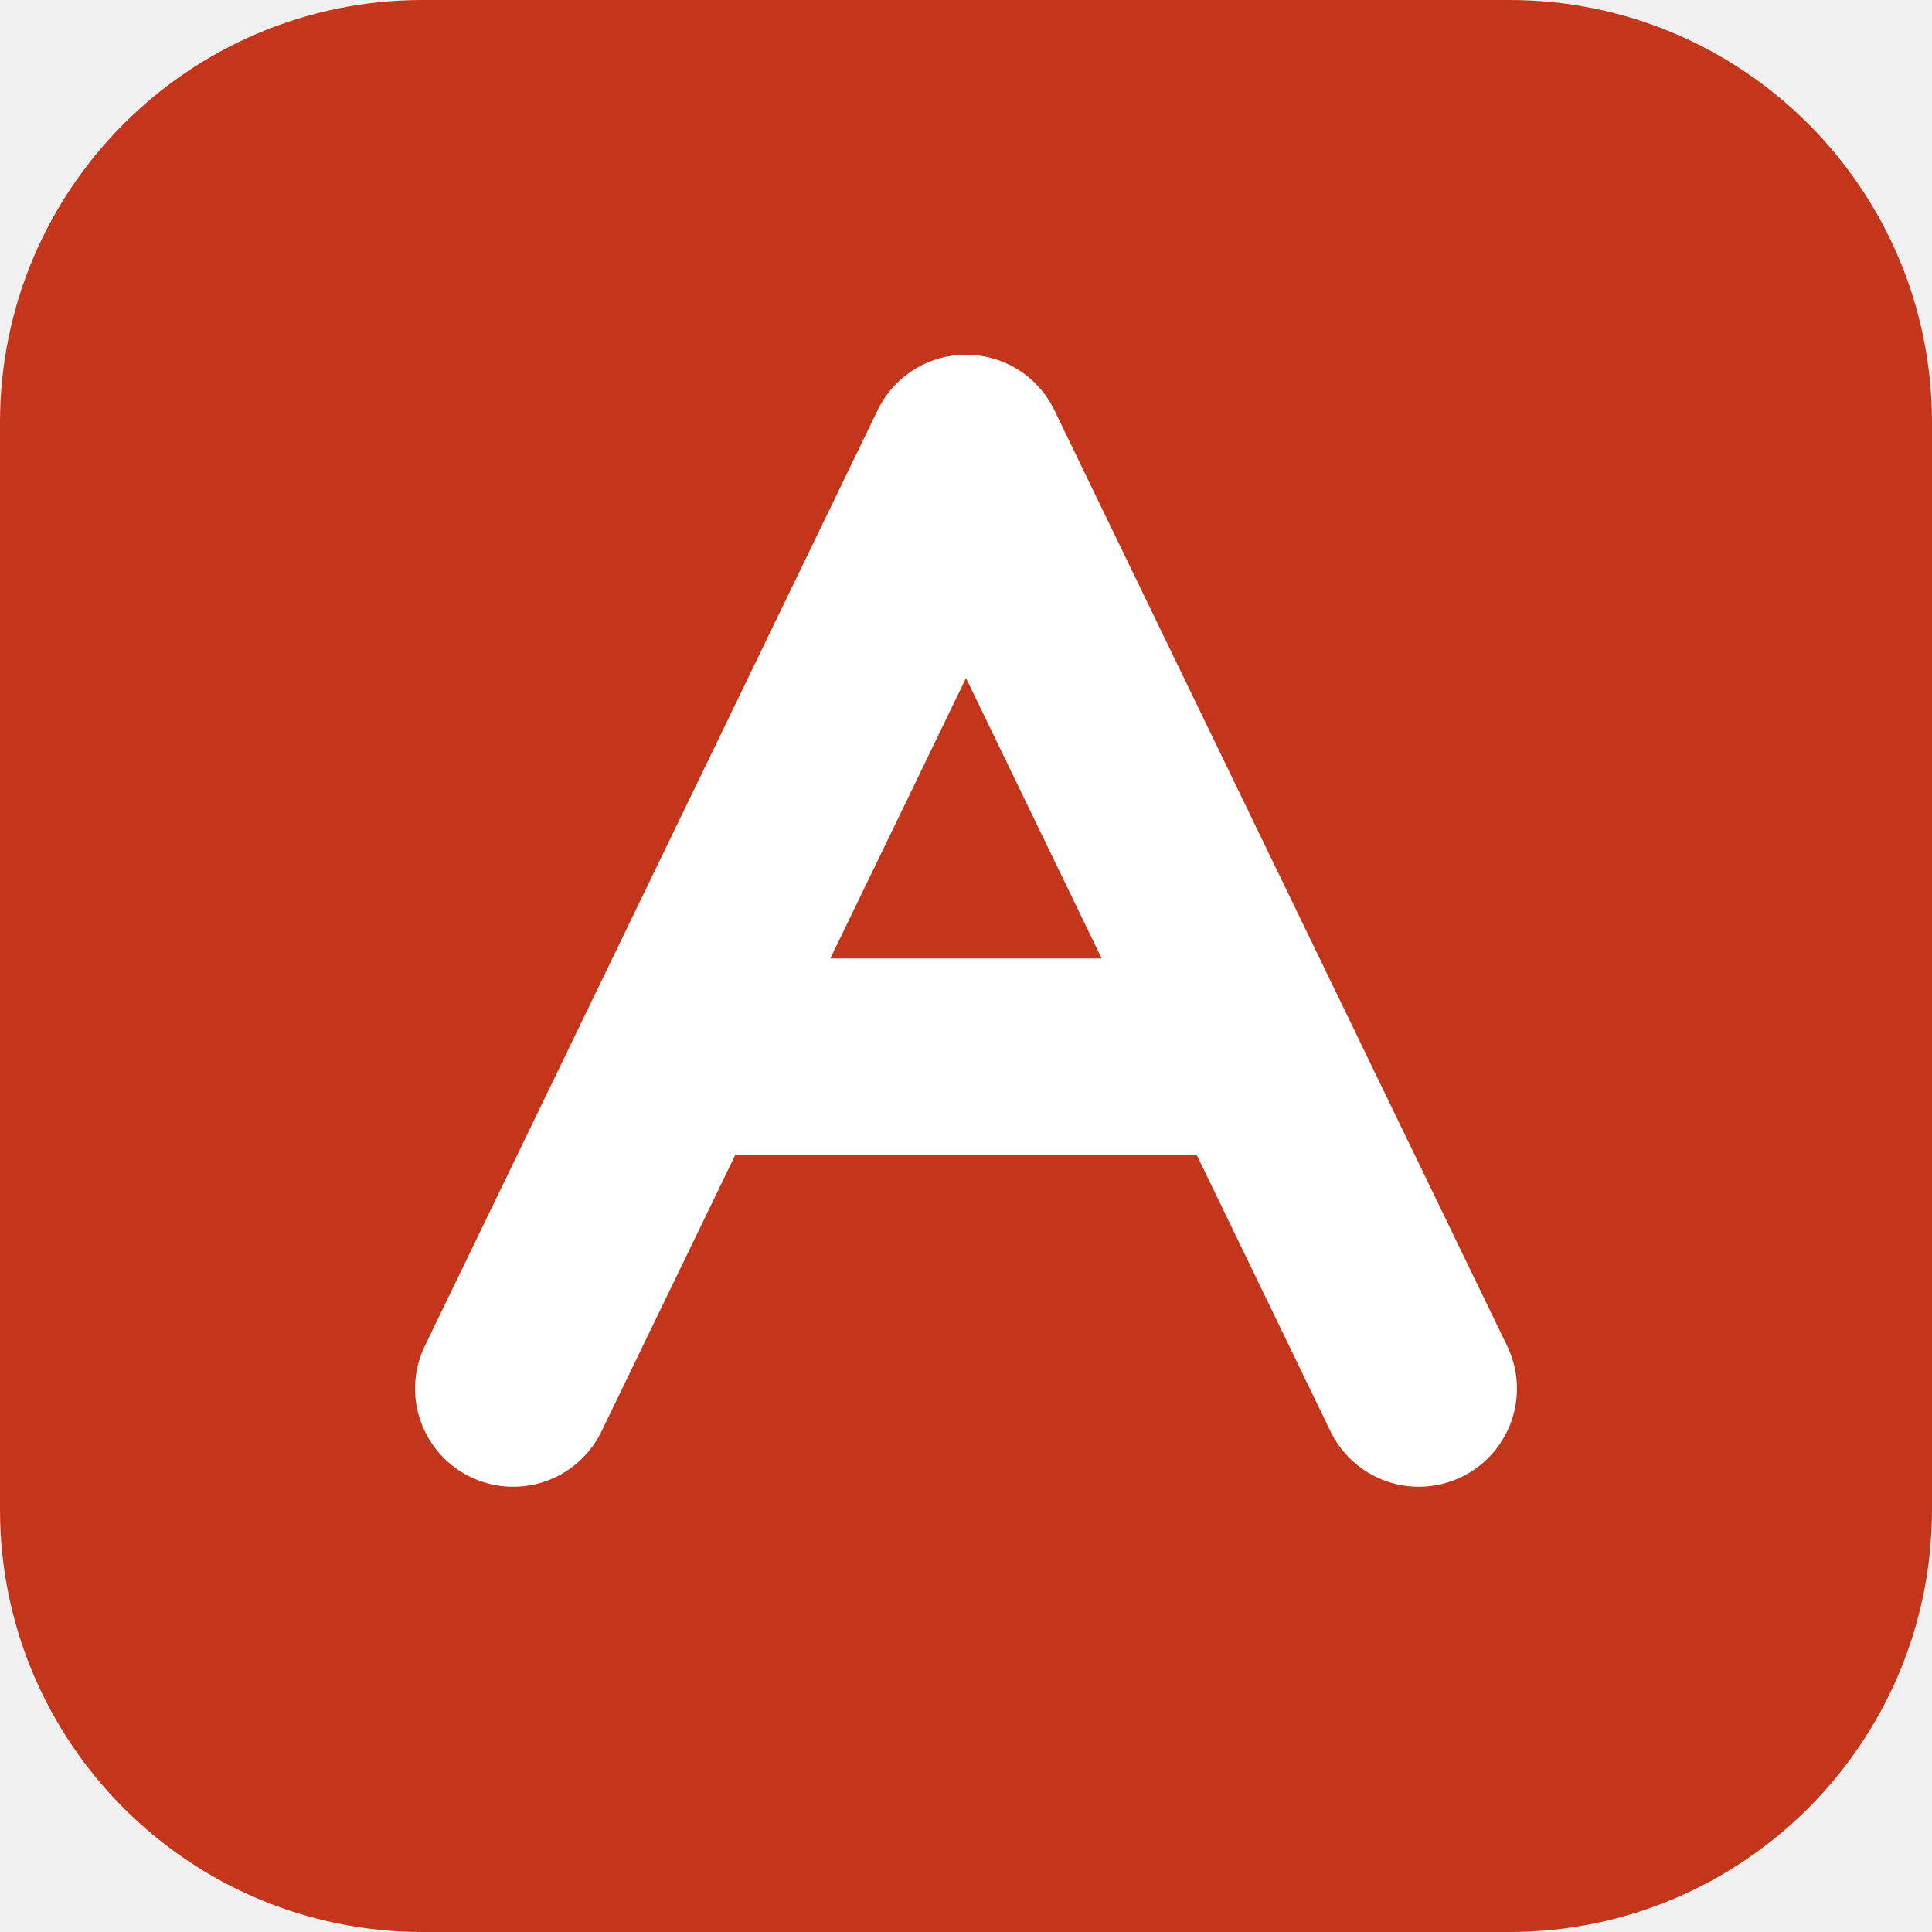
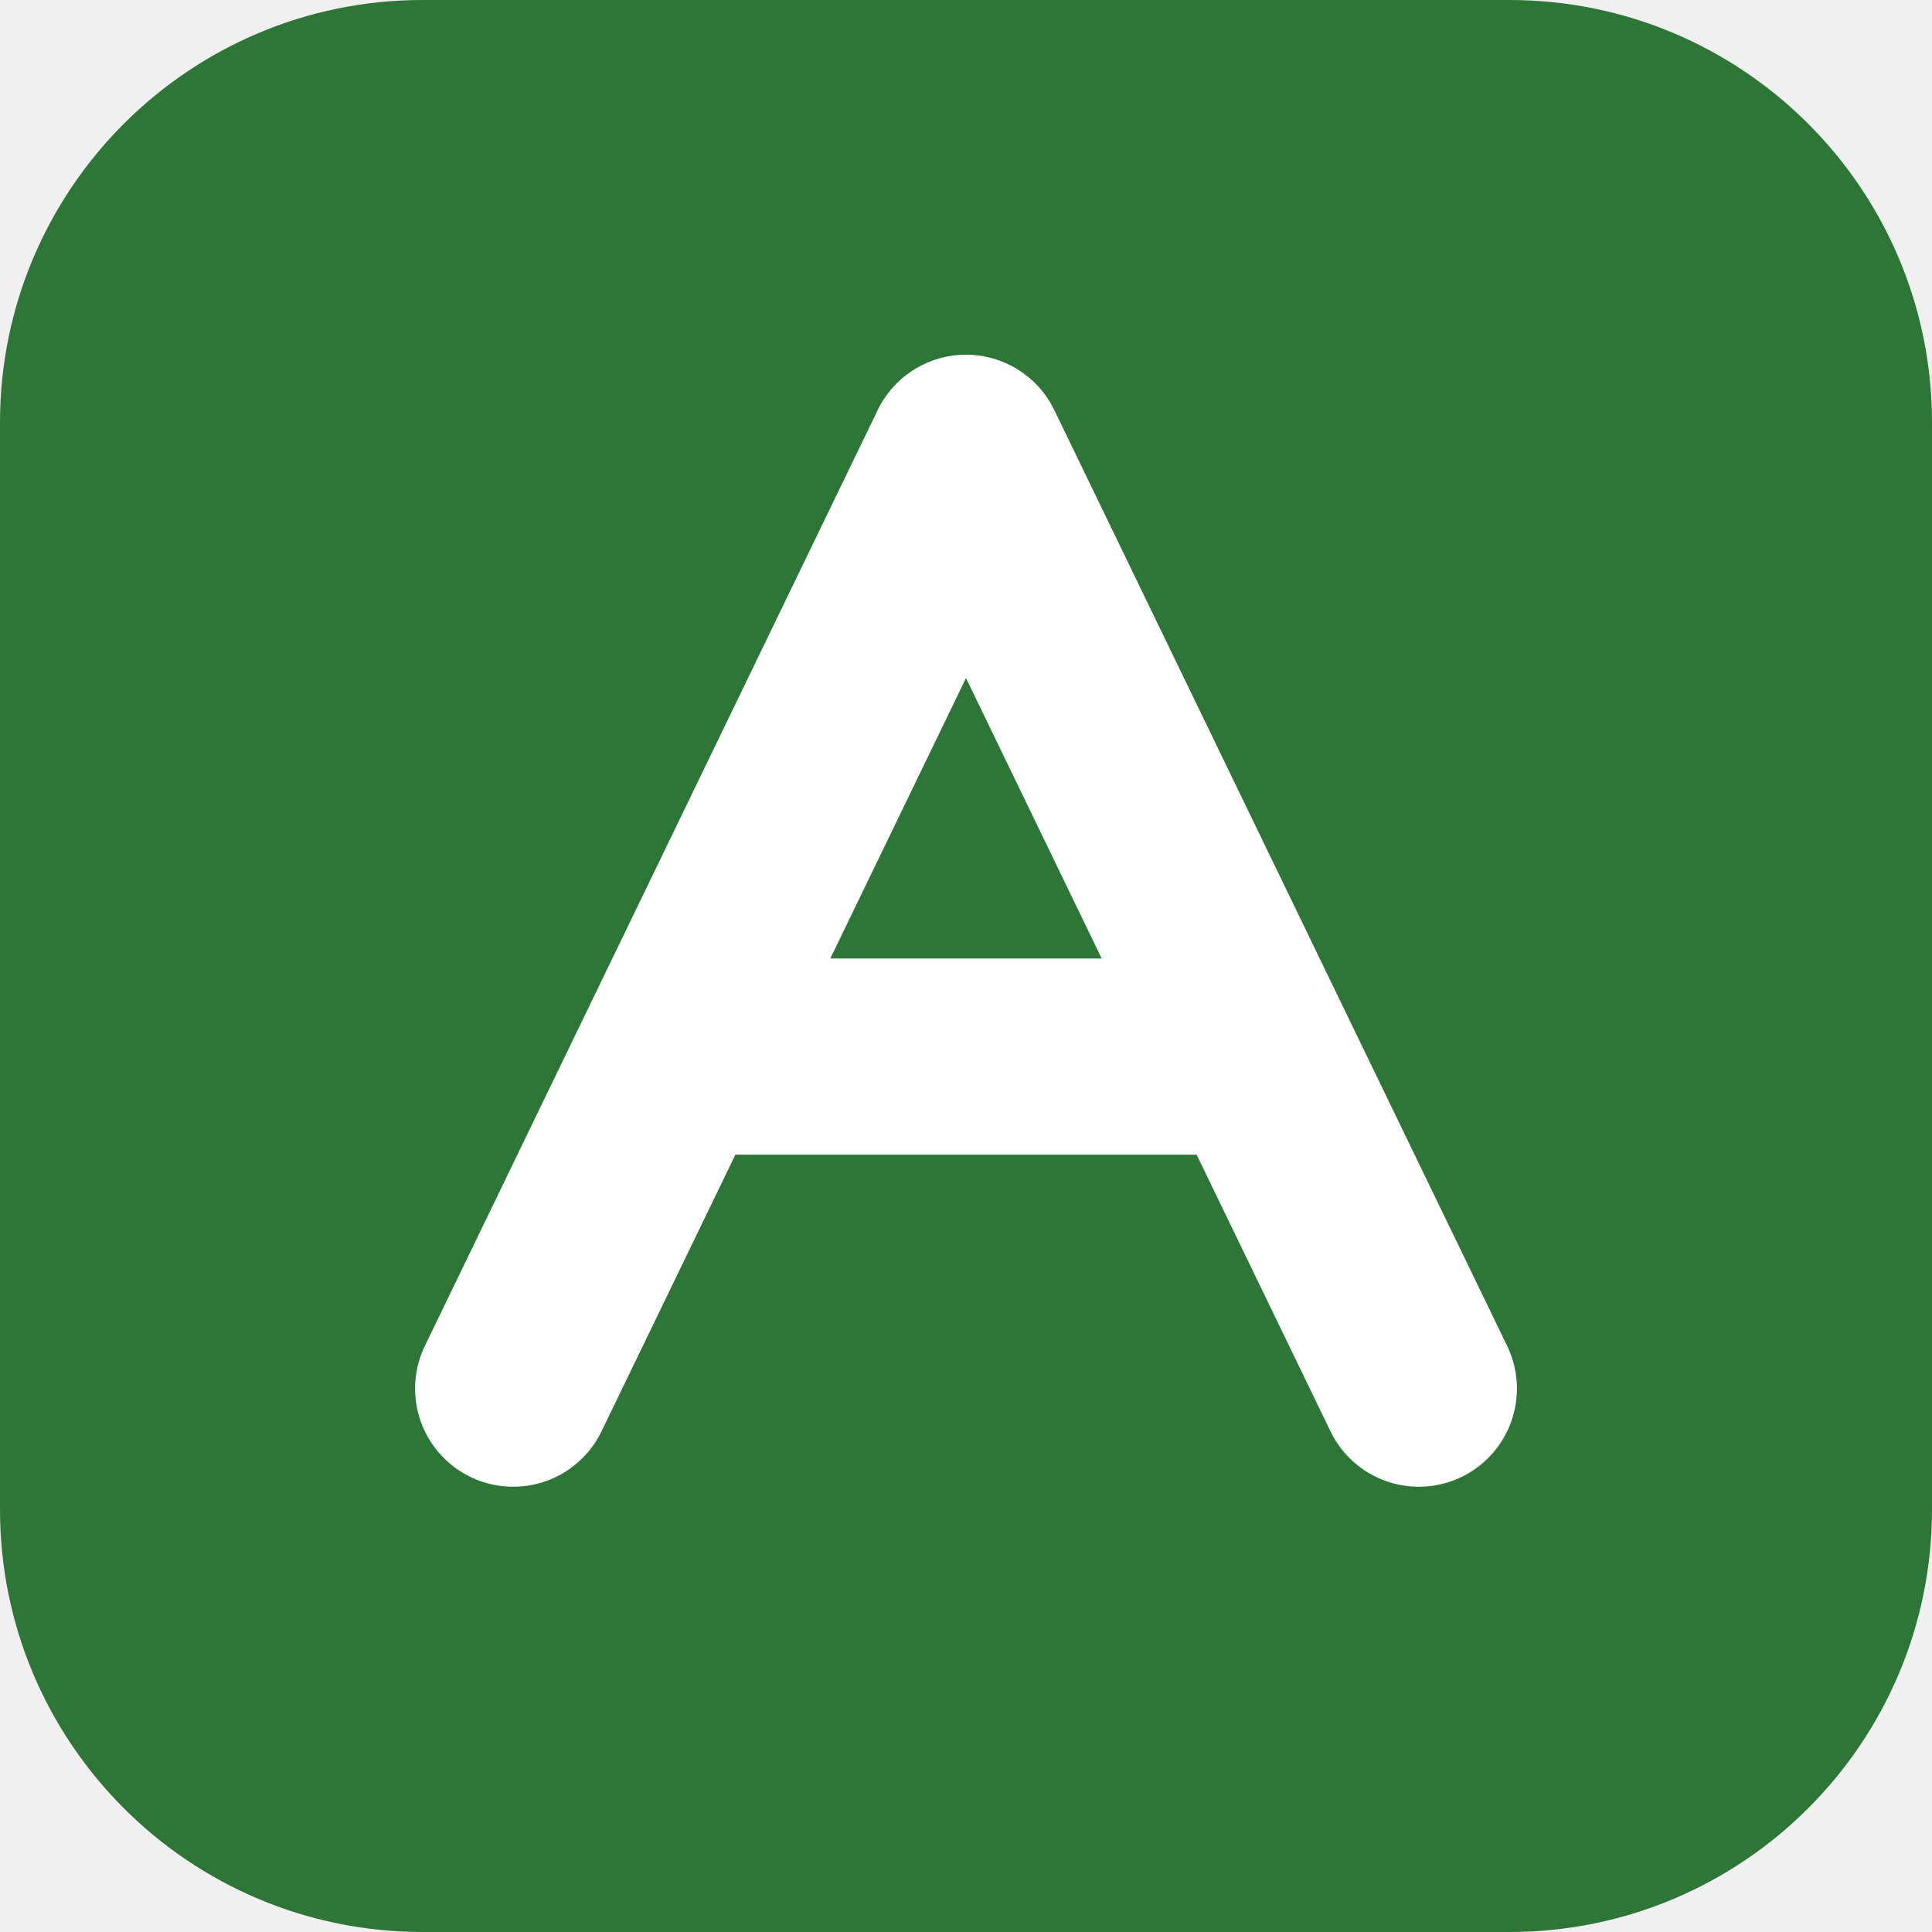
<svg xmlns="http://www.w3.org/2000/svg" viewBox="0 0 64 64">
-   <rect width="64" height="64" rx="14" fill="#C4361B" />
+   <rect width="64" height="64" rx="14" fill="#2D7638" />
  <path d="M17 46 L32 15 L47 46" fill="none" stroke="#fff" stroke-width="6.5" stroke-linecap="round" stroke-linejoin="round" />
  <path d="M24.5 35 H39.5" stroke="#fff" stroke-width="6.5" stroke-linecap="round" />
</svg>
